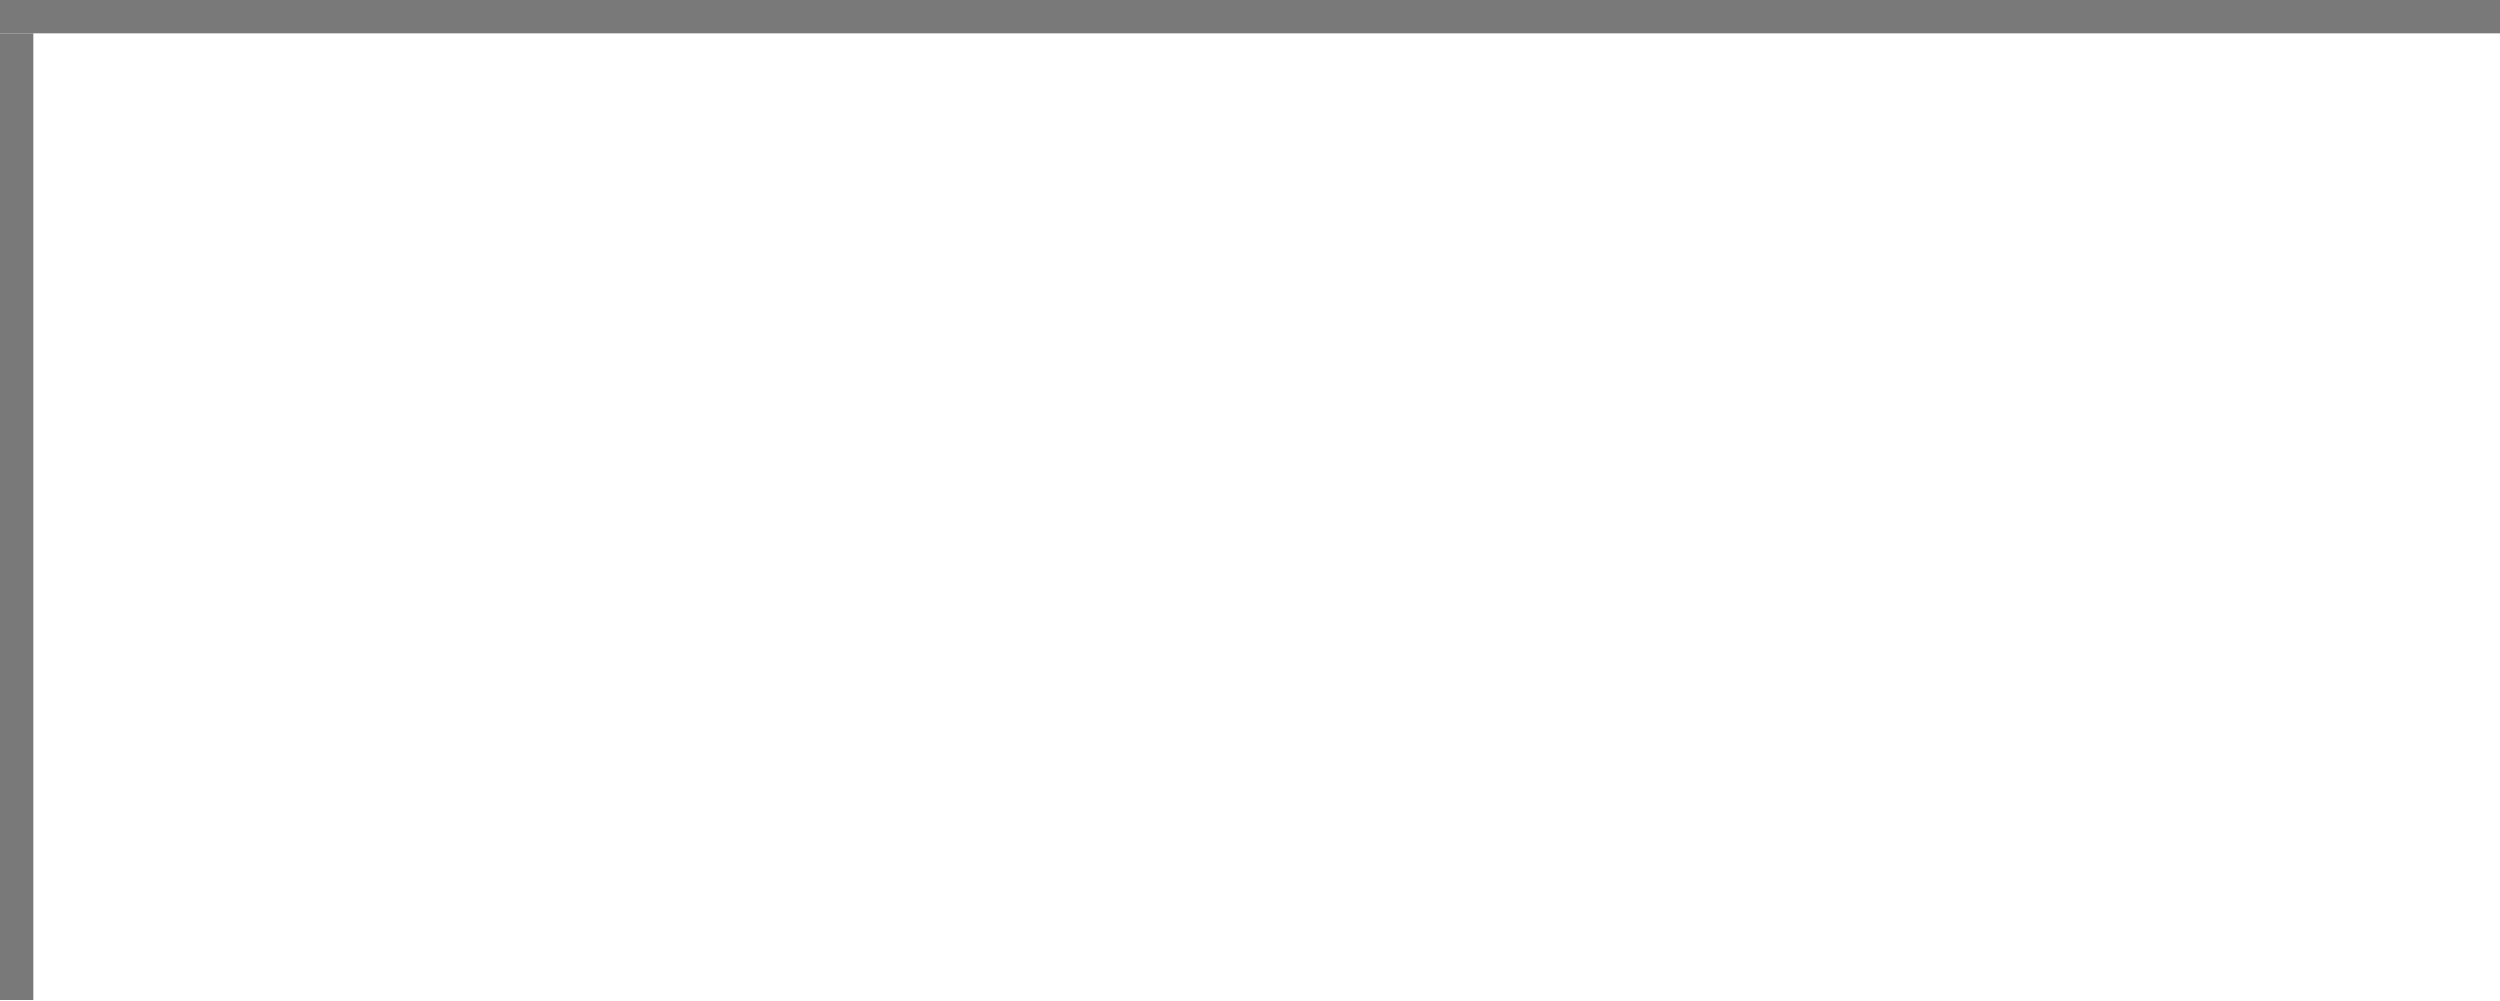
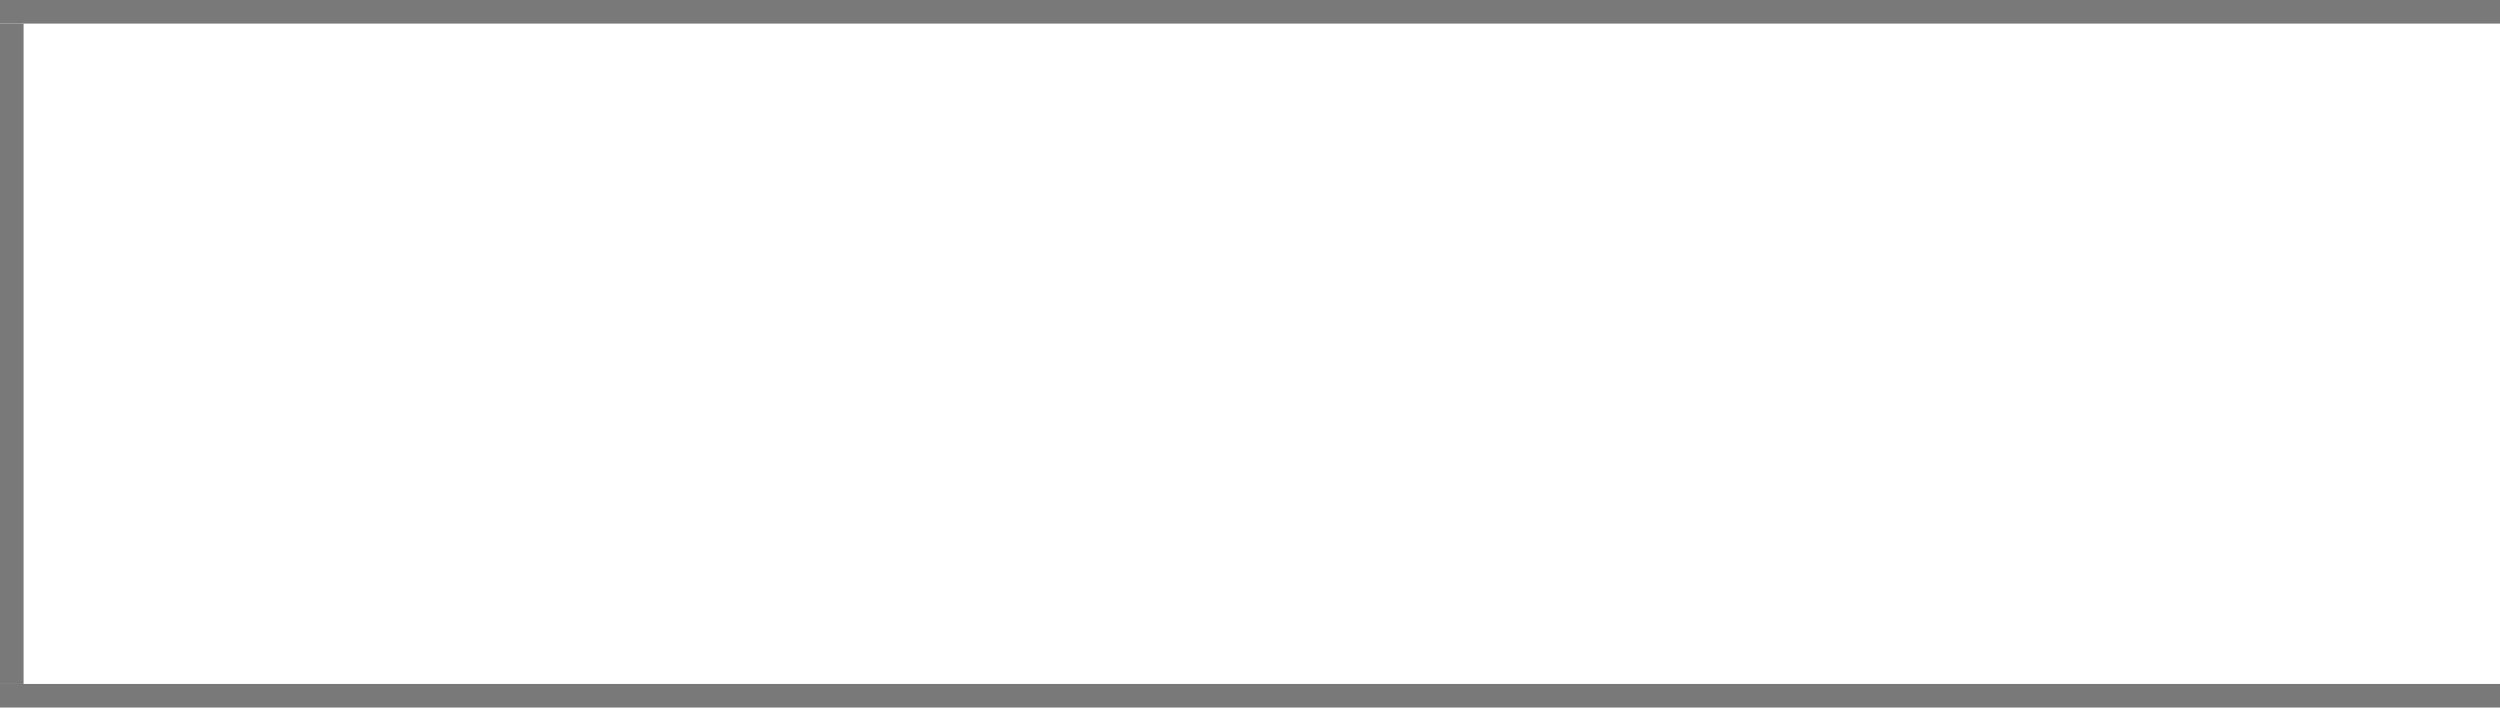
- <svg xmlns="http://www.w3.org/2000/svg" version="1.1" width="75px" height="30px" viewBox="561 30 75 30">
-   <path d="M 1 1  L 75 1  L 75 30  L 1 30  L 1 1  Z " fill-rule="nonzero" fill="rgba(255, 255, 255, 1)" stroke="none" transform="matrix(1 0 0 1 561 30 )" class="fill" />
-   <path d="M 0.5 1  L 0.5 30  " stroke-width="1" stroke-dasharray="0" stroke="rgba(121, 121, 121, 1)" fill="none" transform="matrix(1 0 0 1 561 30 )" class="stroke" />
-   <path d="M 0 0.5  L 75 0.5  " stroke-width="1" stroke-dasharray="0" stroke="rgba(121, 121, 121, 1)" fill="none" transform="matrix(1 0 0 1 561 30 )" class="stroke" />
+ <svg xmlns="http://www.w3.org/2000/svg" version="1.1" width="106px" height="30px" viewBox="636 60 106 30">
+   <path d="M 1 1  L 106 1  L 106 29  L 1 29  L 1 1  Z " fill-rule="nonzero" fill="rgba(255, 255, 255, 1)" stroke="none" transform="matrix(1 0 0 1 636 60 )" class="fill" />
+   <path d="M 0.5 1  L 0.5 29  " stroke-width="1" stroke-dasharray="0" stroke="rgba(121, 121, 121, 1)" fill="none" transform="matrix(1 0 0 1 636 60 )" class="stroke" />
+   <path d="M 0 0.5  L 106 0.5  " stroke-width="1" stroke-dasharray="0" stroke="rgba(121, 121, 121, 1)" fill="none" transform="matrix(1 0 0 1 636 60 )" class="stroke" />
+   <path d="M 0 29.5  L 106 29.5  " stroke-width="1" stroke-dasharray="0" stroke="rgba(121, 121, 121, 1)" fill="none" transform="matrix(1 0 0 1 636 60 )" class="stroke" />
</svg>
